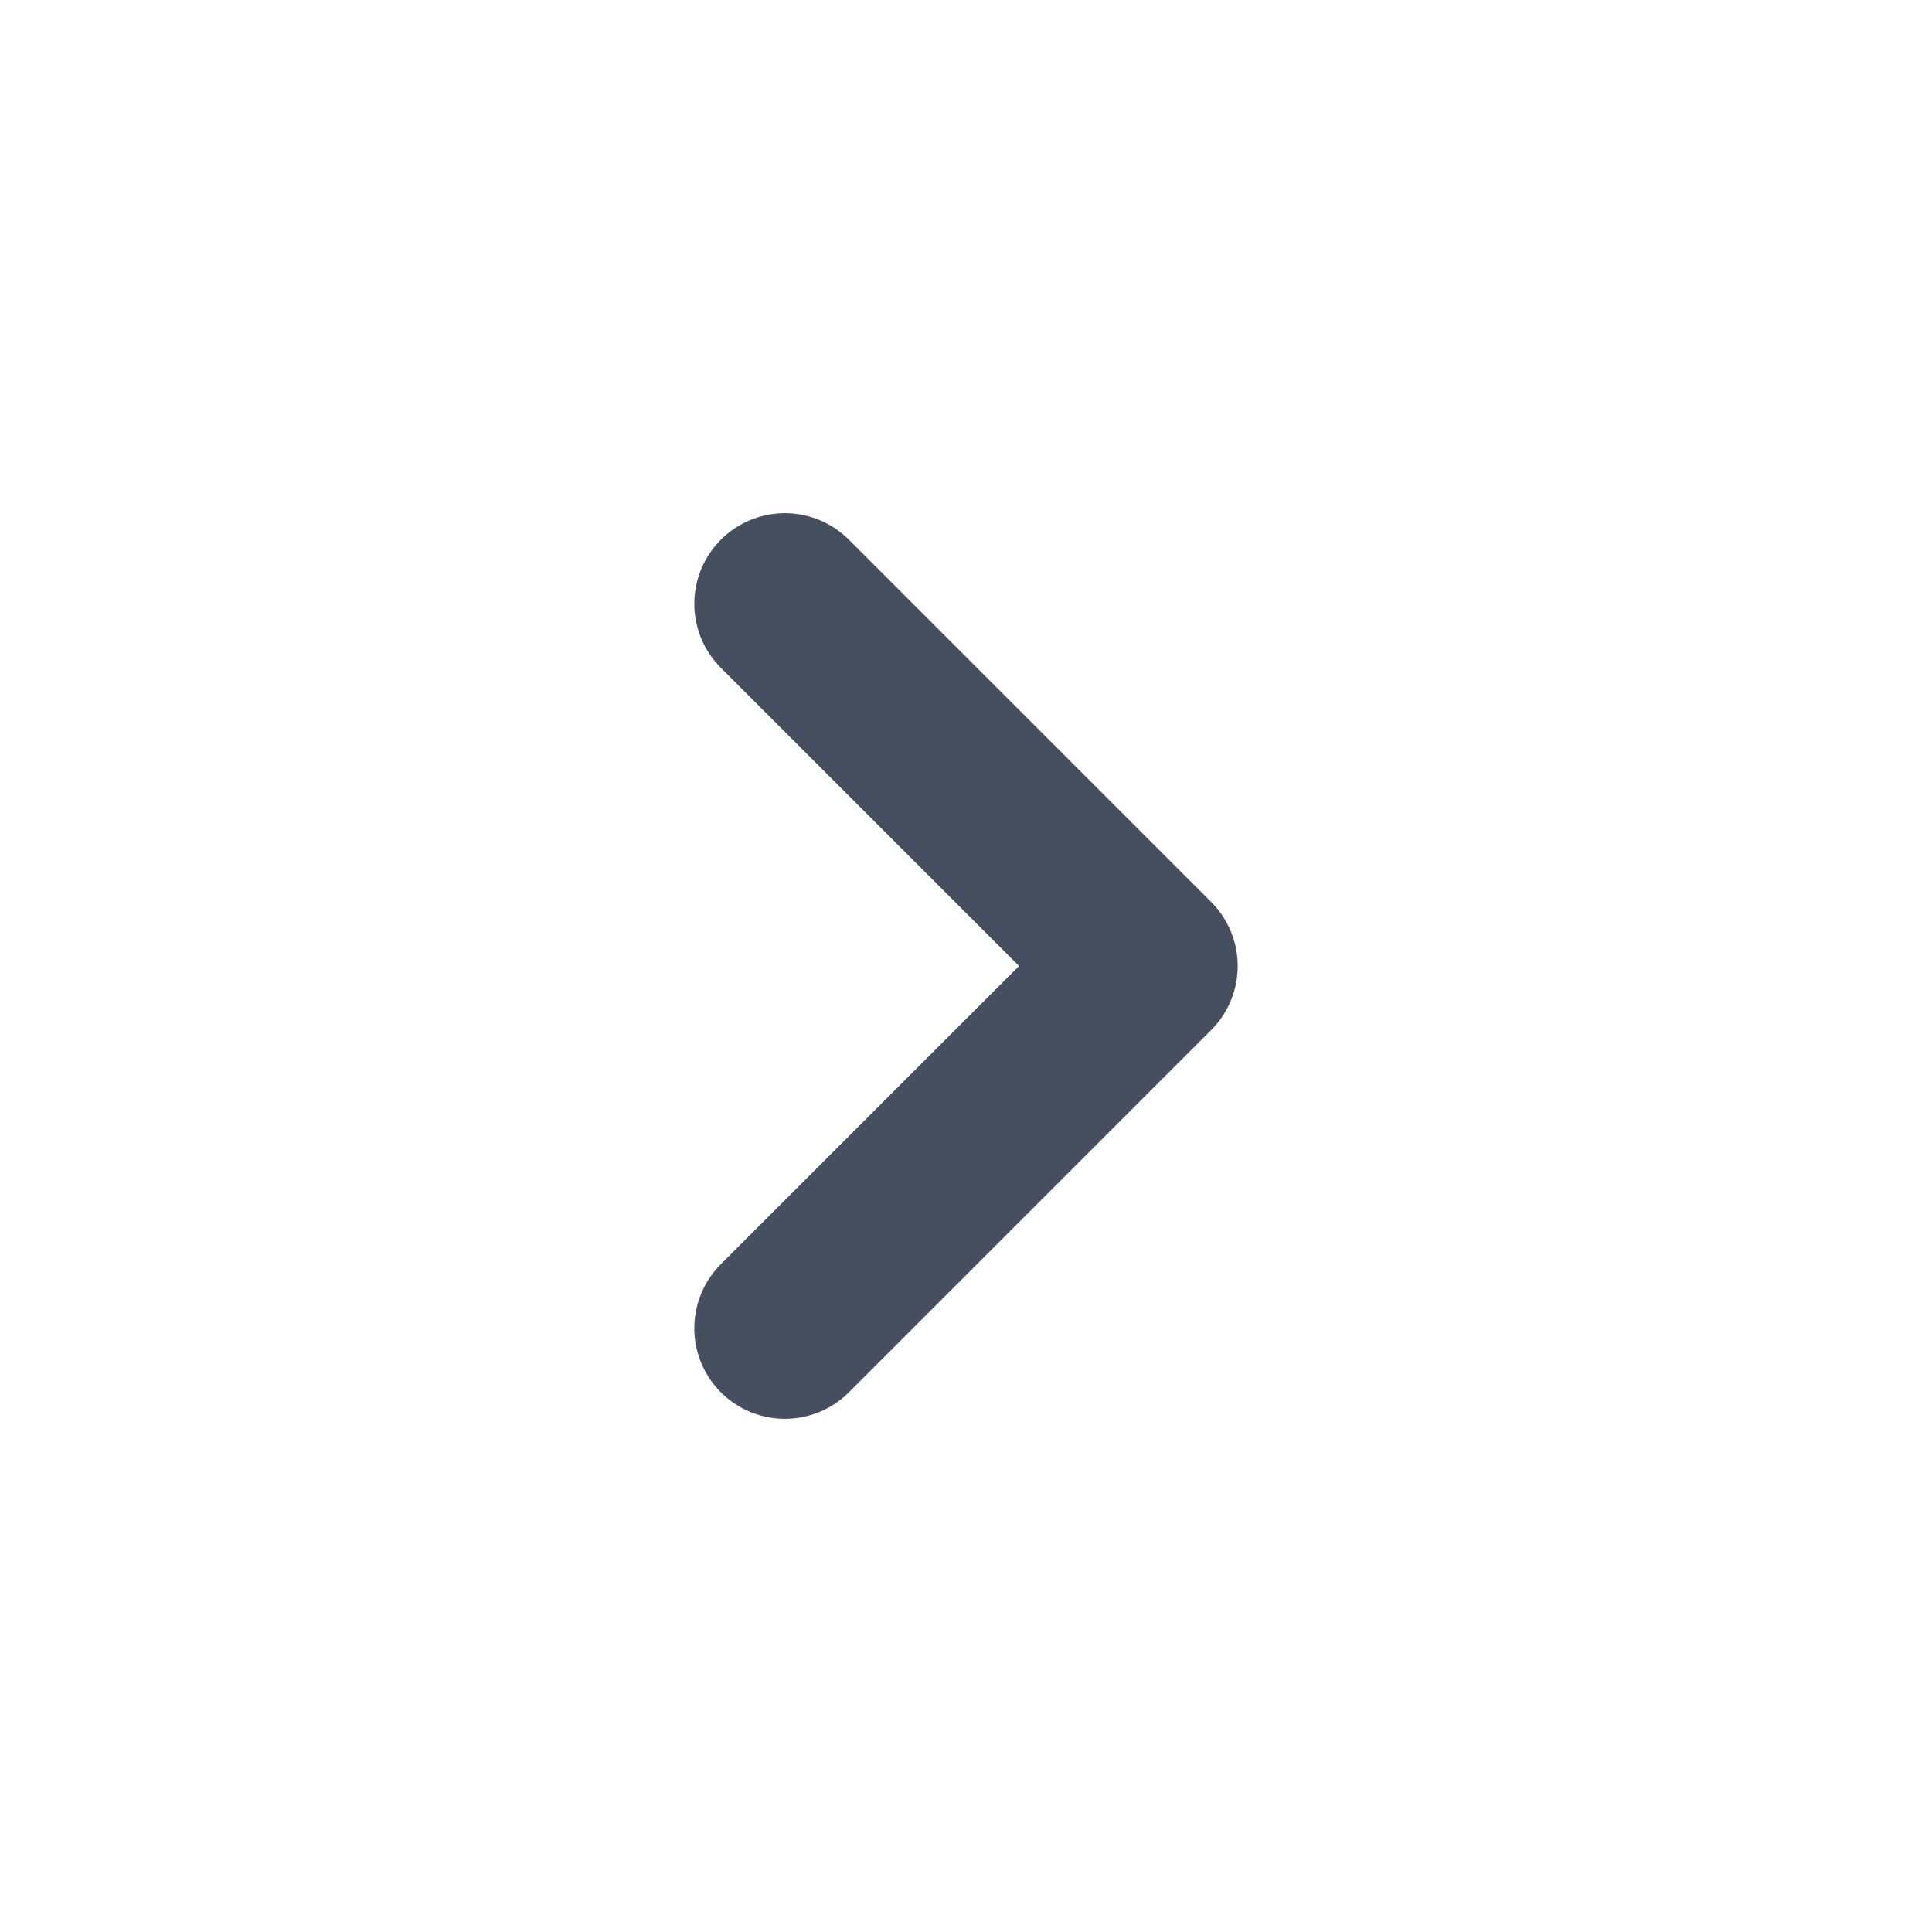
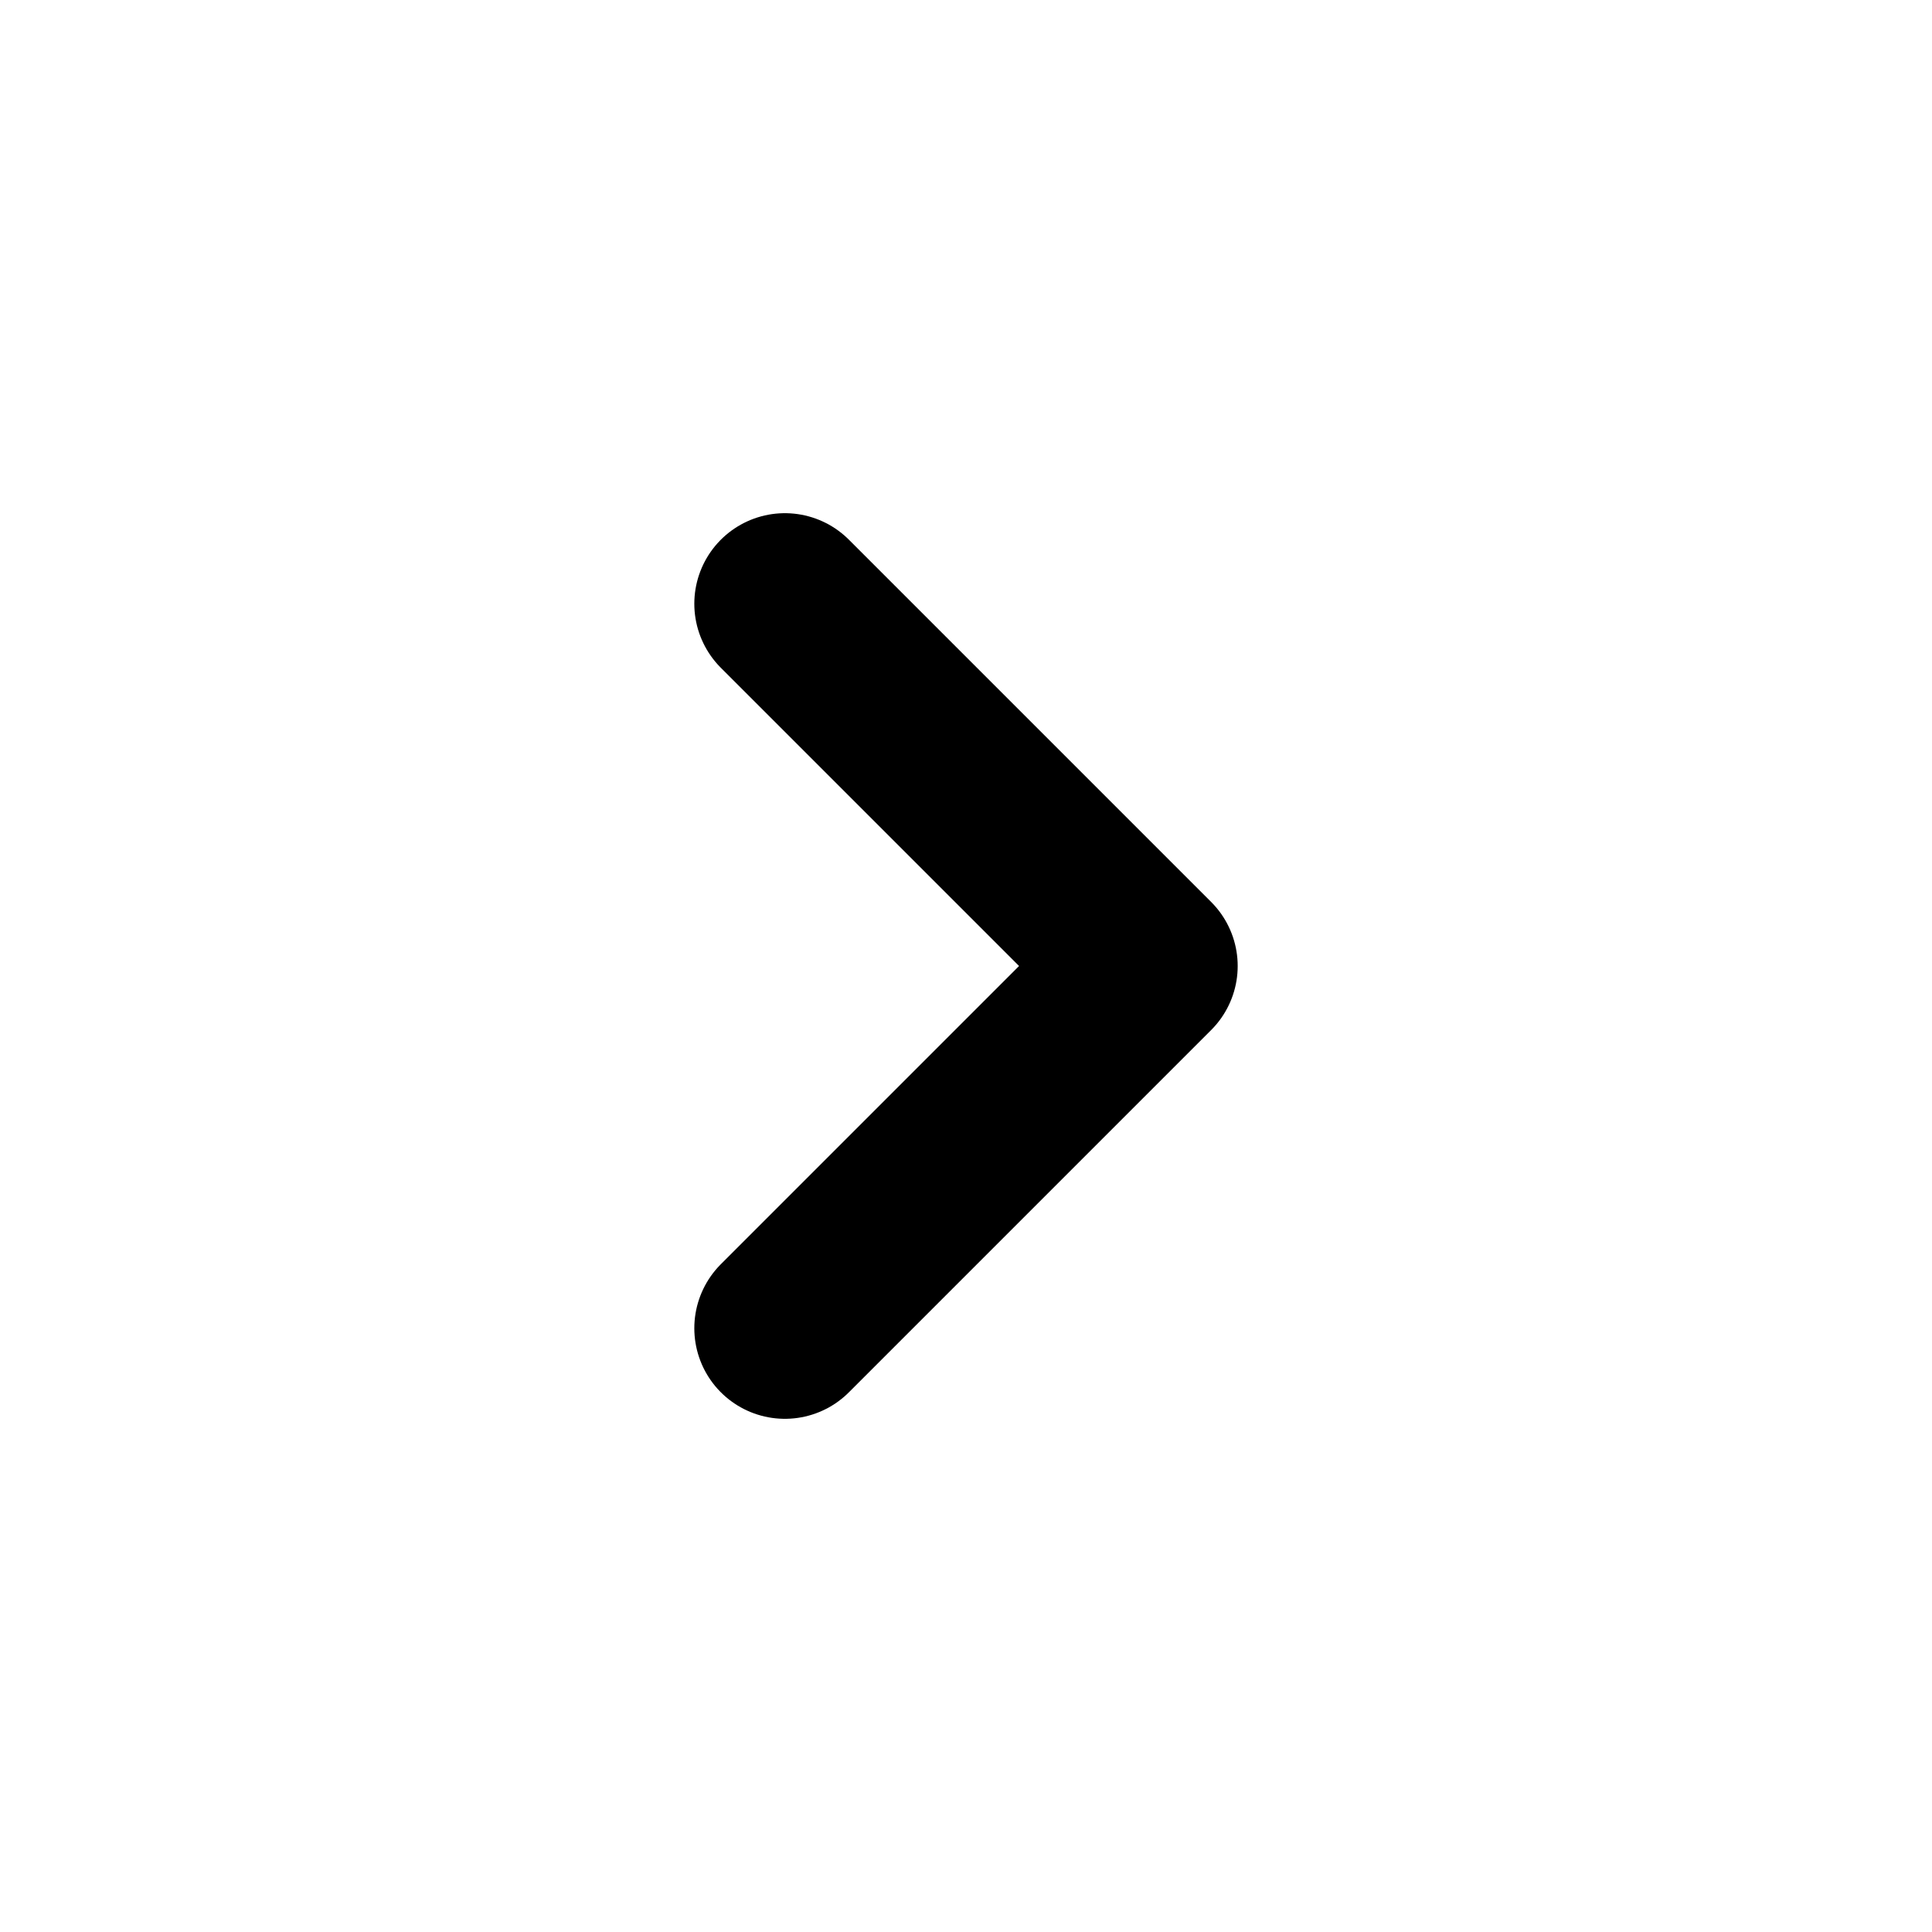
- <svg xmlns="http://www.w3.org/2000/svg" width="16" height="16" viewBox="0 0 16 16" fill="none">
+ <svg xmlns="http://www.w3.org/2000/svg" width="16" height="16" viewBox="0 0 16 16" color="464F60" fill="#464F60" id="arrow">
  <g id="right">
-     <path id="icon" d="M6.5 11L9.5 8L6.5 5" stroke="#464F60" stroke-width="1.5" stroke-linecap="round" stroke-linejoin="round" />
+     <path fill="none" d="M6.5 11L9.5 8L6.5 5" stroke="currentColor" stroke-width="1.5" stroke-linecap="round" stroke-linejoin="round" />
  </g>
</svg>
